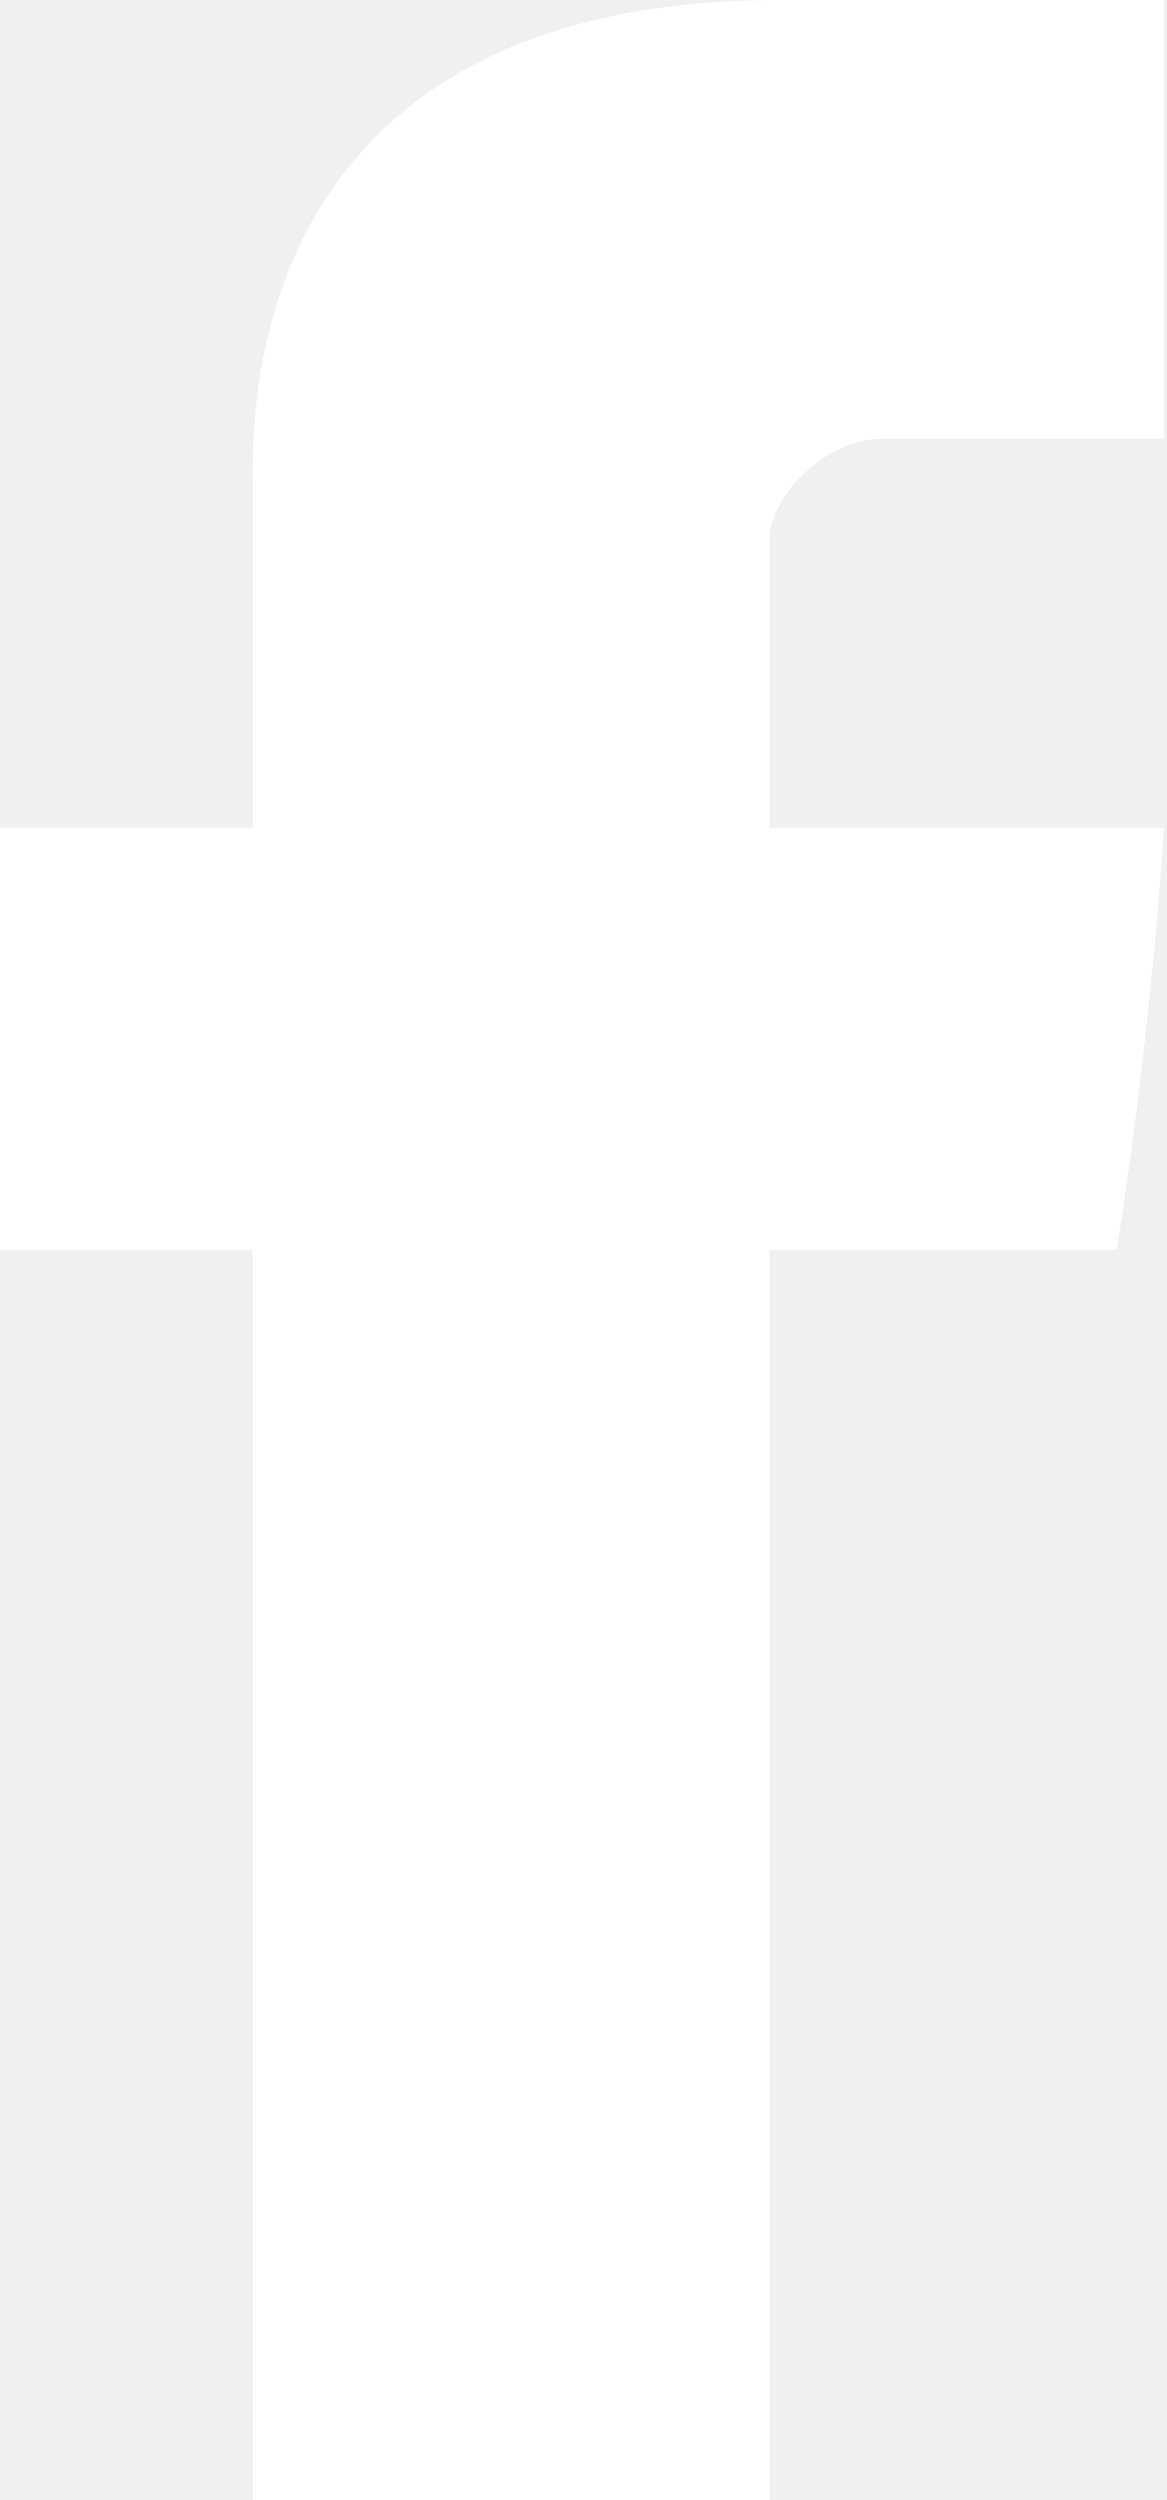
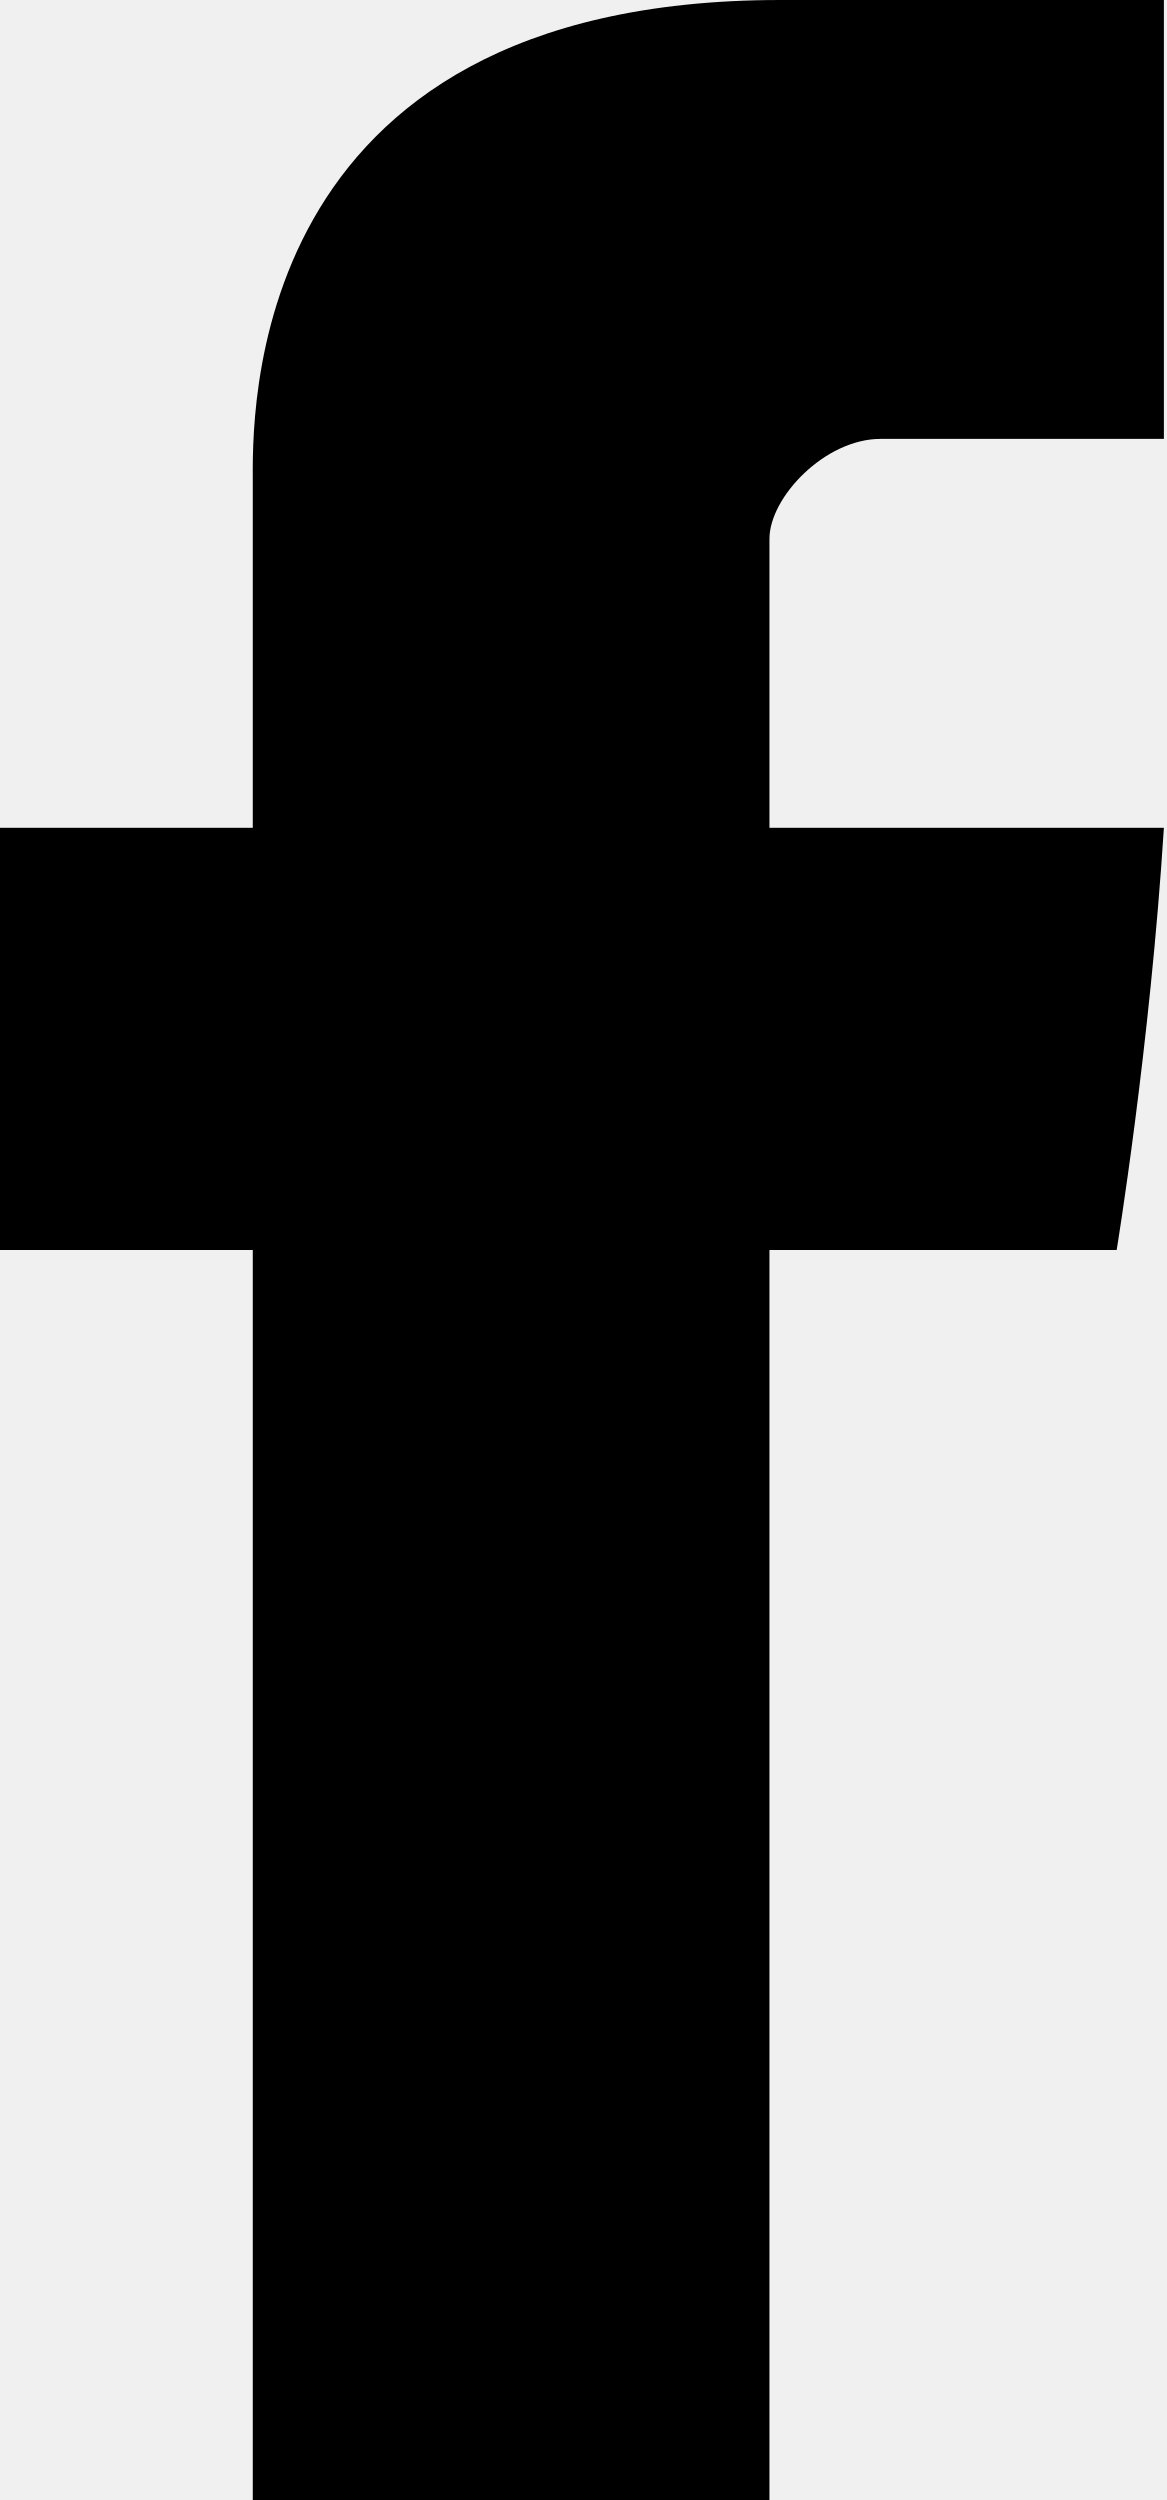
<svg xmlns="http://www.w3.org/2000/svg" version="1.1" id="Icons" x="0px" y="0px" viewBox="0 0 42 90" style="enable-background:new 0 0 42 90;" xml:space="preserve">
-   <path fill="#fff" id="Facebook_3_" d="M9.1,17.4c0,2.3,0,12.4,0,12.4H0V45h9.1v45h18.6V45h12.5c0,0,1.2-7.3,1.7-15.2c-1.6,0-14.2,0-14.2,0  s0-8.8,0-10.4c0-1.5,2-3.6,4-3.6c2,0,6.2,0,10.2,0c0-2.1,0-9.2,0-15.8c-5.2,0-11.2,0-13.8,0C8.6,0,9.1,15.2,9.1,17.4z" />
+   <path id="Facebook_3_" d="M9.1,17.4c0,2.3,0,12.4,0,12.4H0V45h9.1v45h18.6V45h12.5c0,0,1.2-7.3,1.7-15.2c-1.6,0-14.2,0-14.2,0  s0-8.8,0-10.4c0-1.5,2-3.6,4-3.6c2,0,6.2,0,10.2,0c0-2.1,0-9.2,0-15.8c-5.2,0-11.2,0-13.8,0C8.6,0,9.1,15.2,9.1,17.4z" />
</svg>
